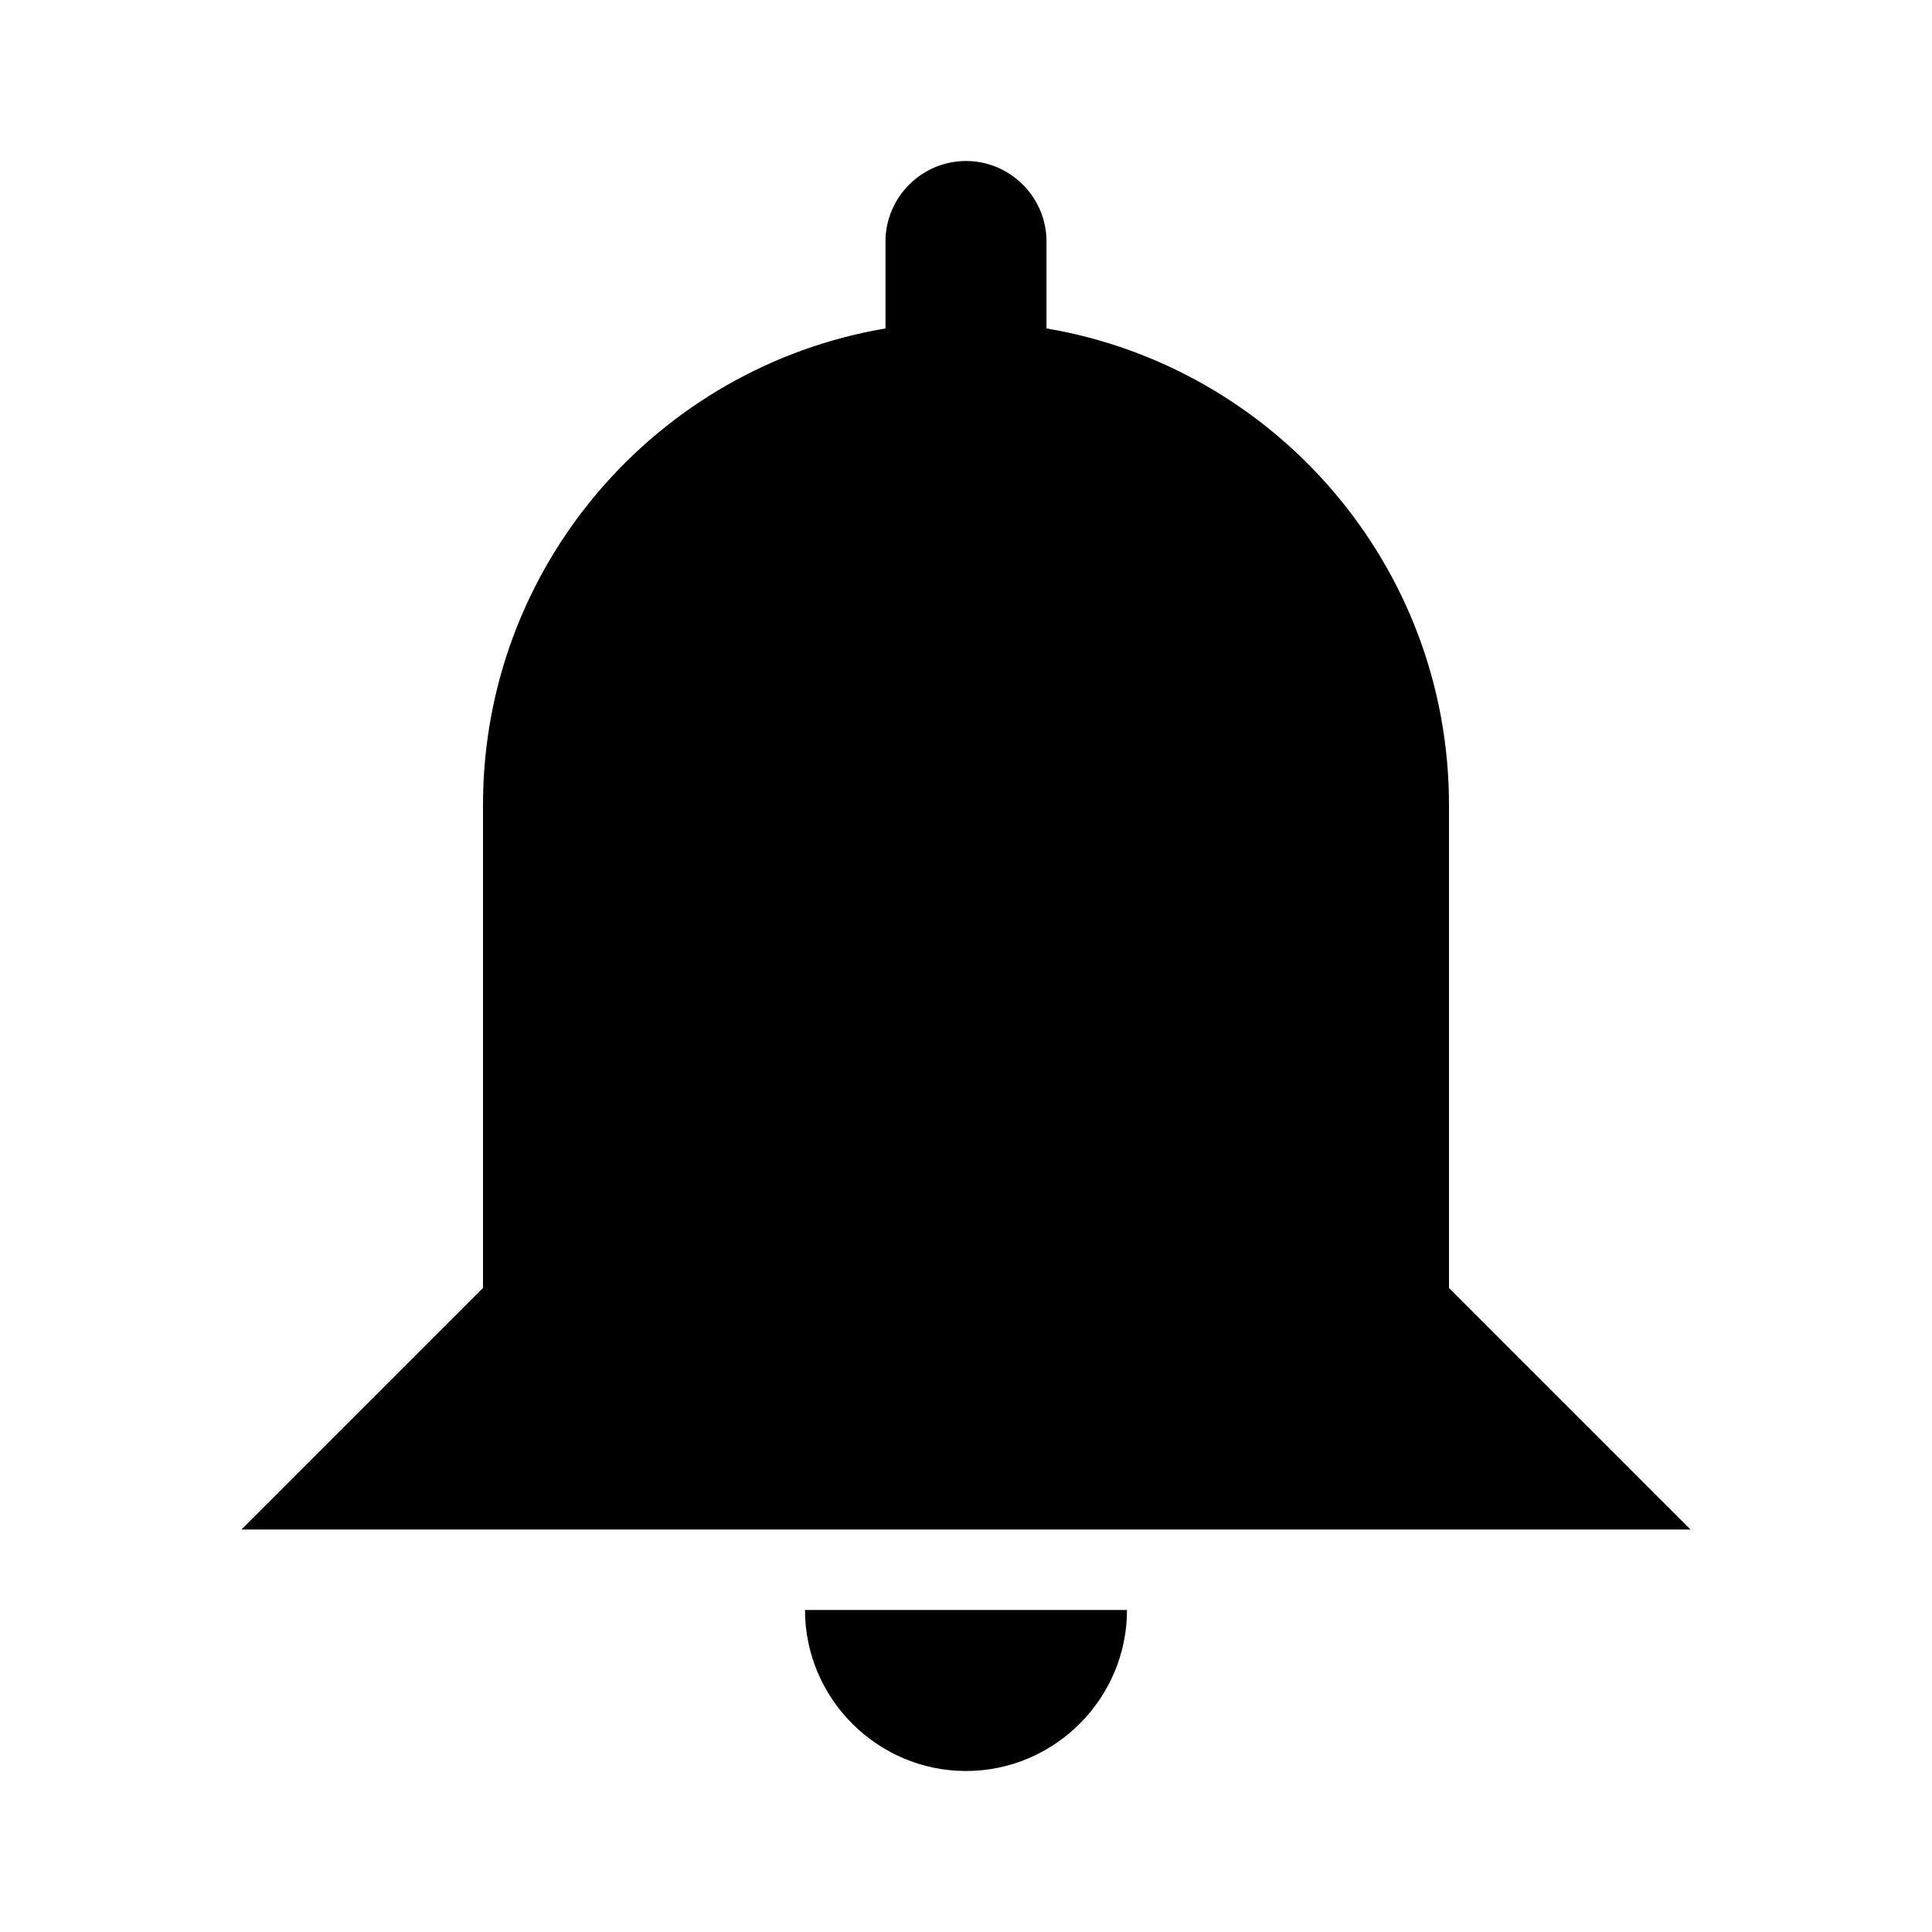
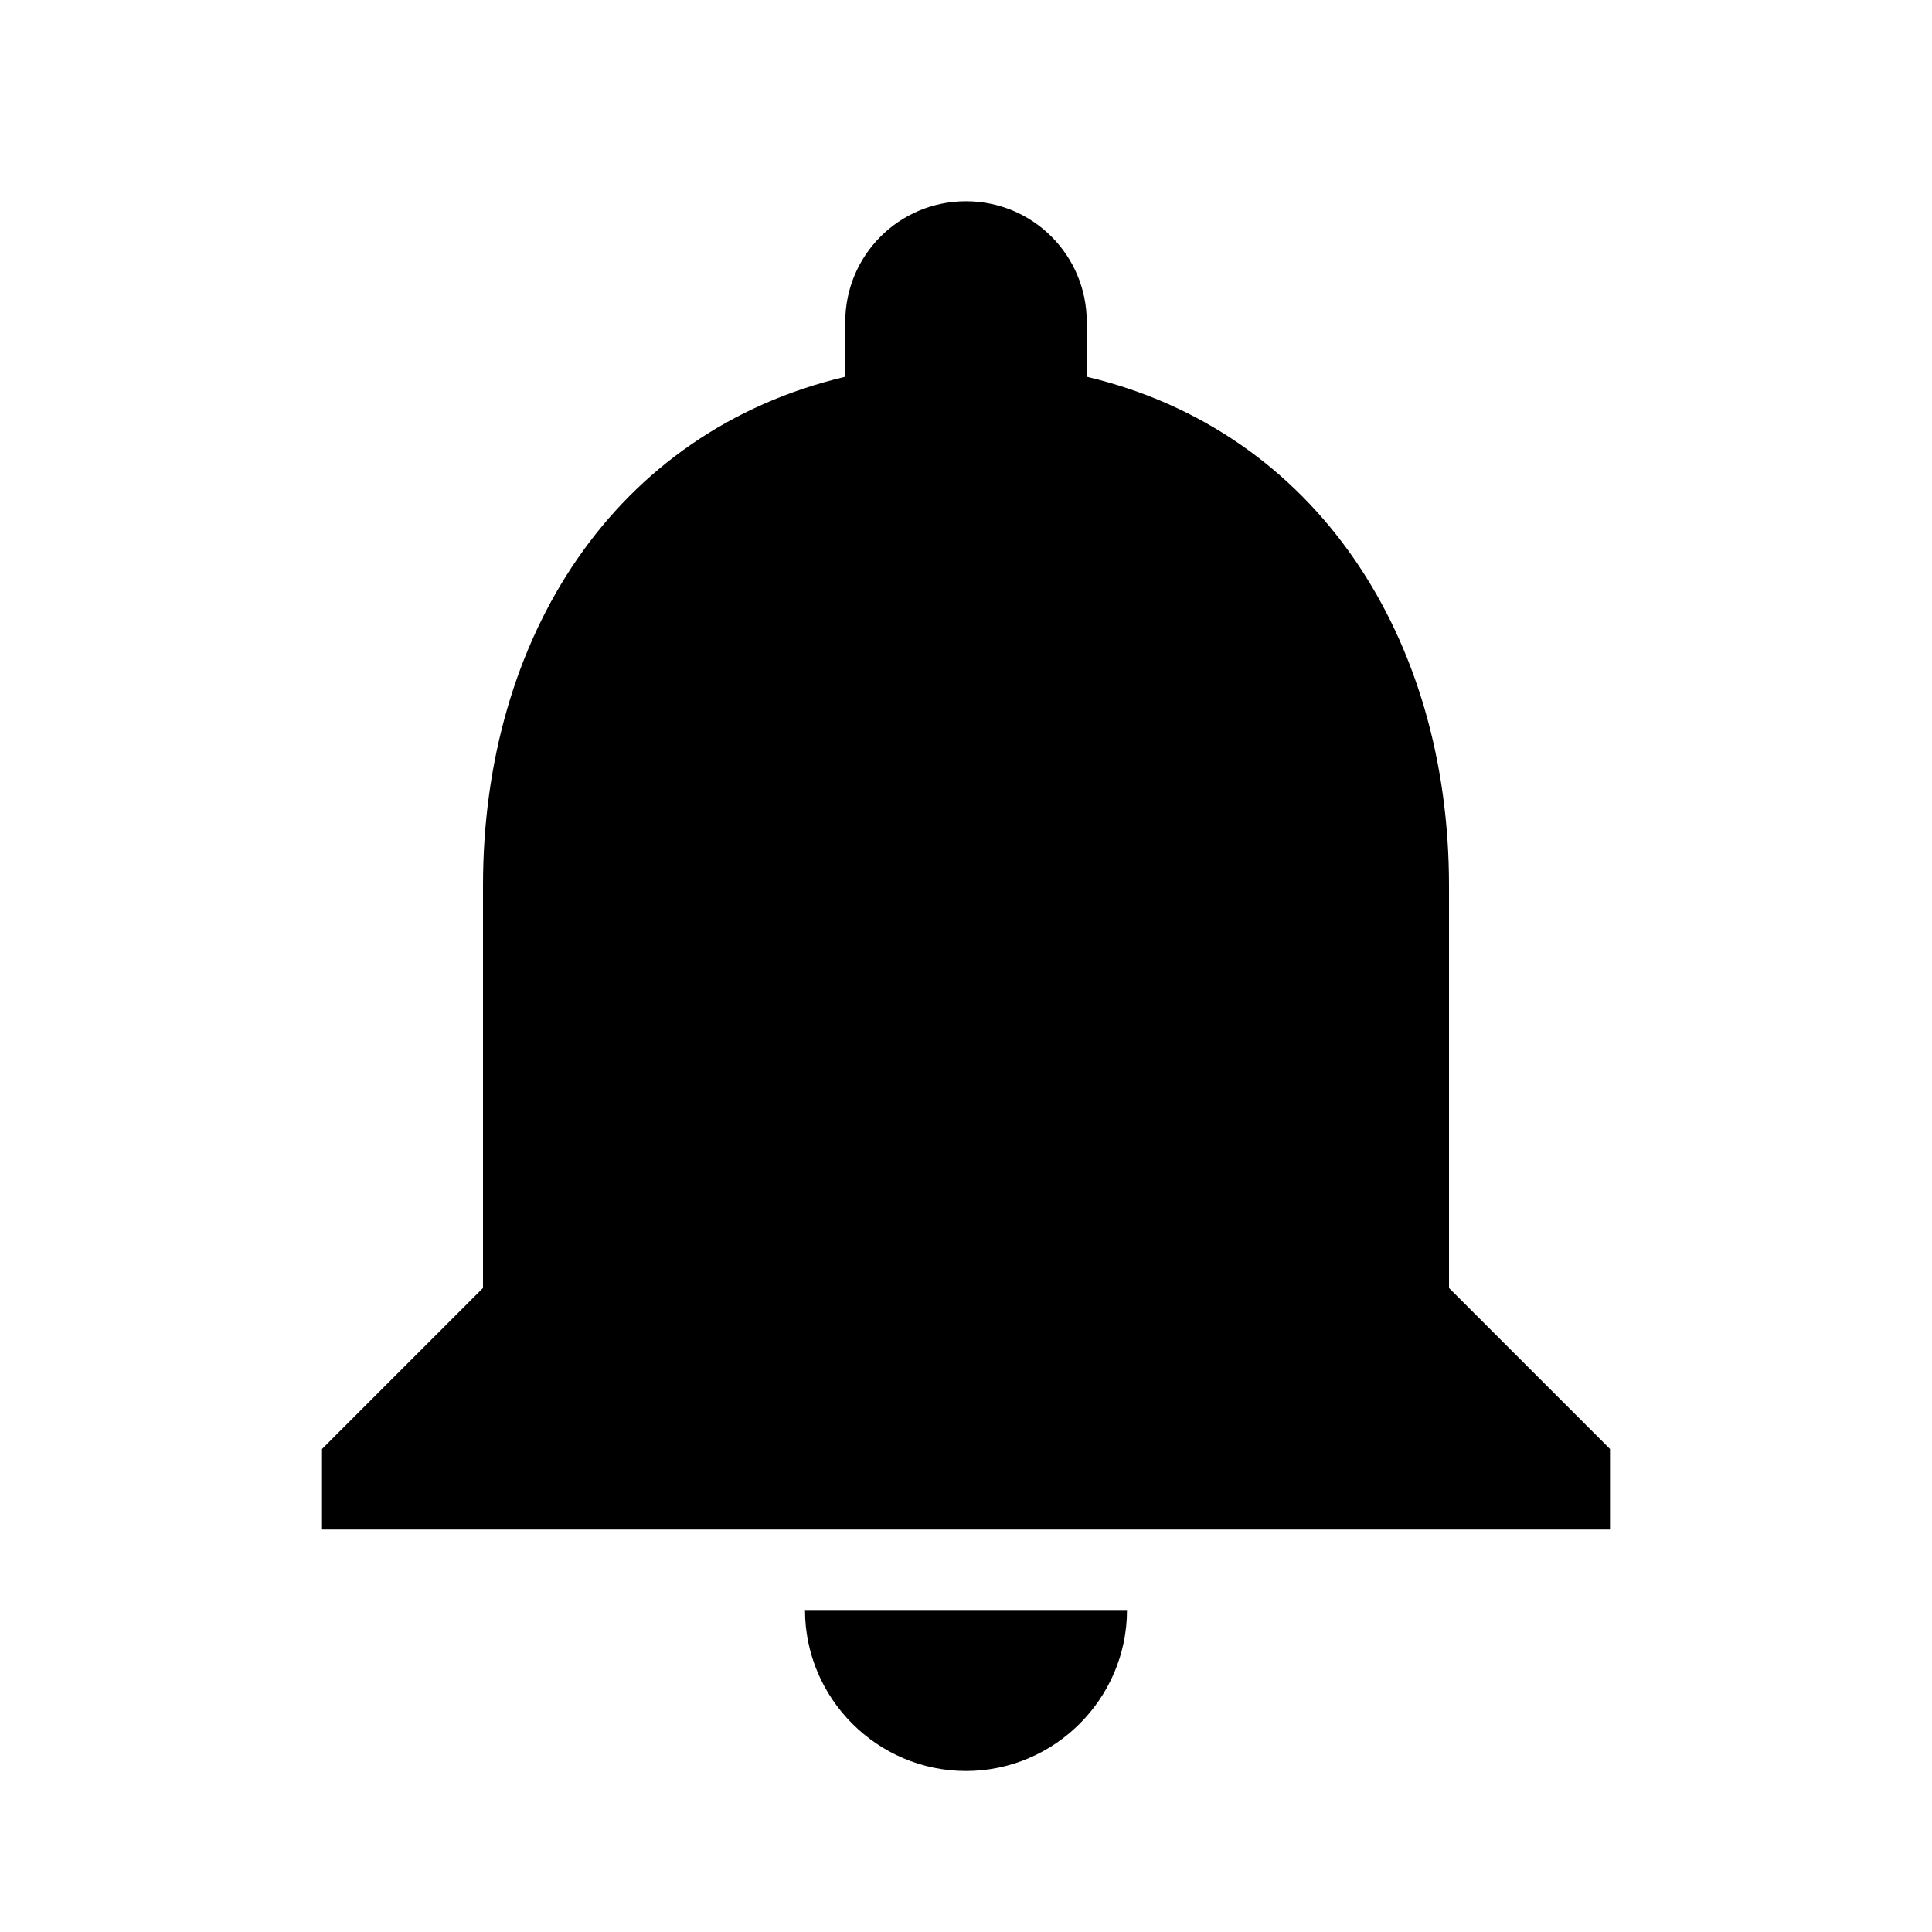
<svg xmlns="http://www.w3.org/2000/svg" version="1.1" width="24" height="24" viewBox="0 0 24 24">
-   <path d="M14,20C14,21.1 13.1,22 12,22C10.9,22 10,21.1 10,20H14M12,2C12.55,2 13,2.45 13,3V4.08C15.84,4.56 18,7.03 18,10V16L21,19H3L6,16V10C6,7.03 8.16,4.56 11,4.08V3C11,2.45 11.45,2 12,2Z" />
+   <path d="M12,22C13.1,22 14,21.1 14,20H10C10,21.1 10.9,22 12,22M18,16V11C18,7.93 16.36,5.36 13.5,4.68V4C13.5,3.17 12.83,2.5 12,2.5C11.17,2.5 10.5,3.17 10.5,4V4.68C7.63,5.36 6,7.92 6,11V16L4,18V19H20V18L18,16Z" />
</svg>
